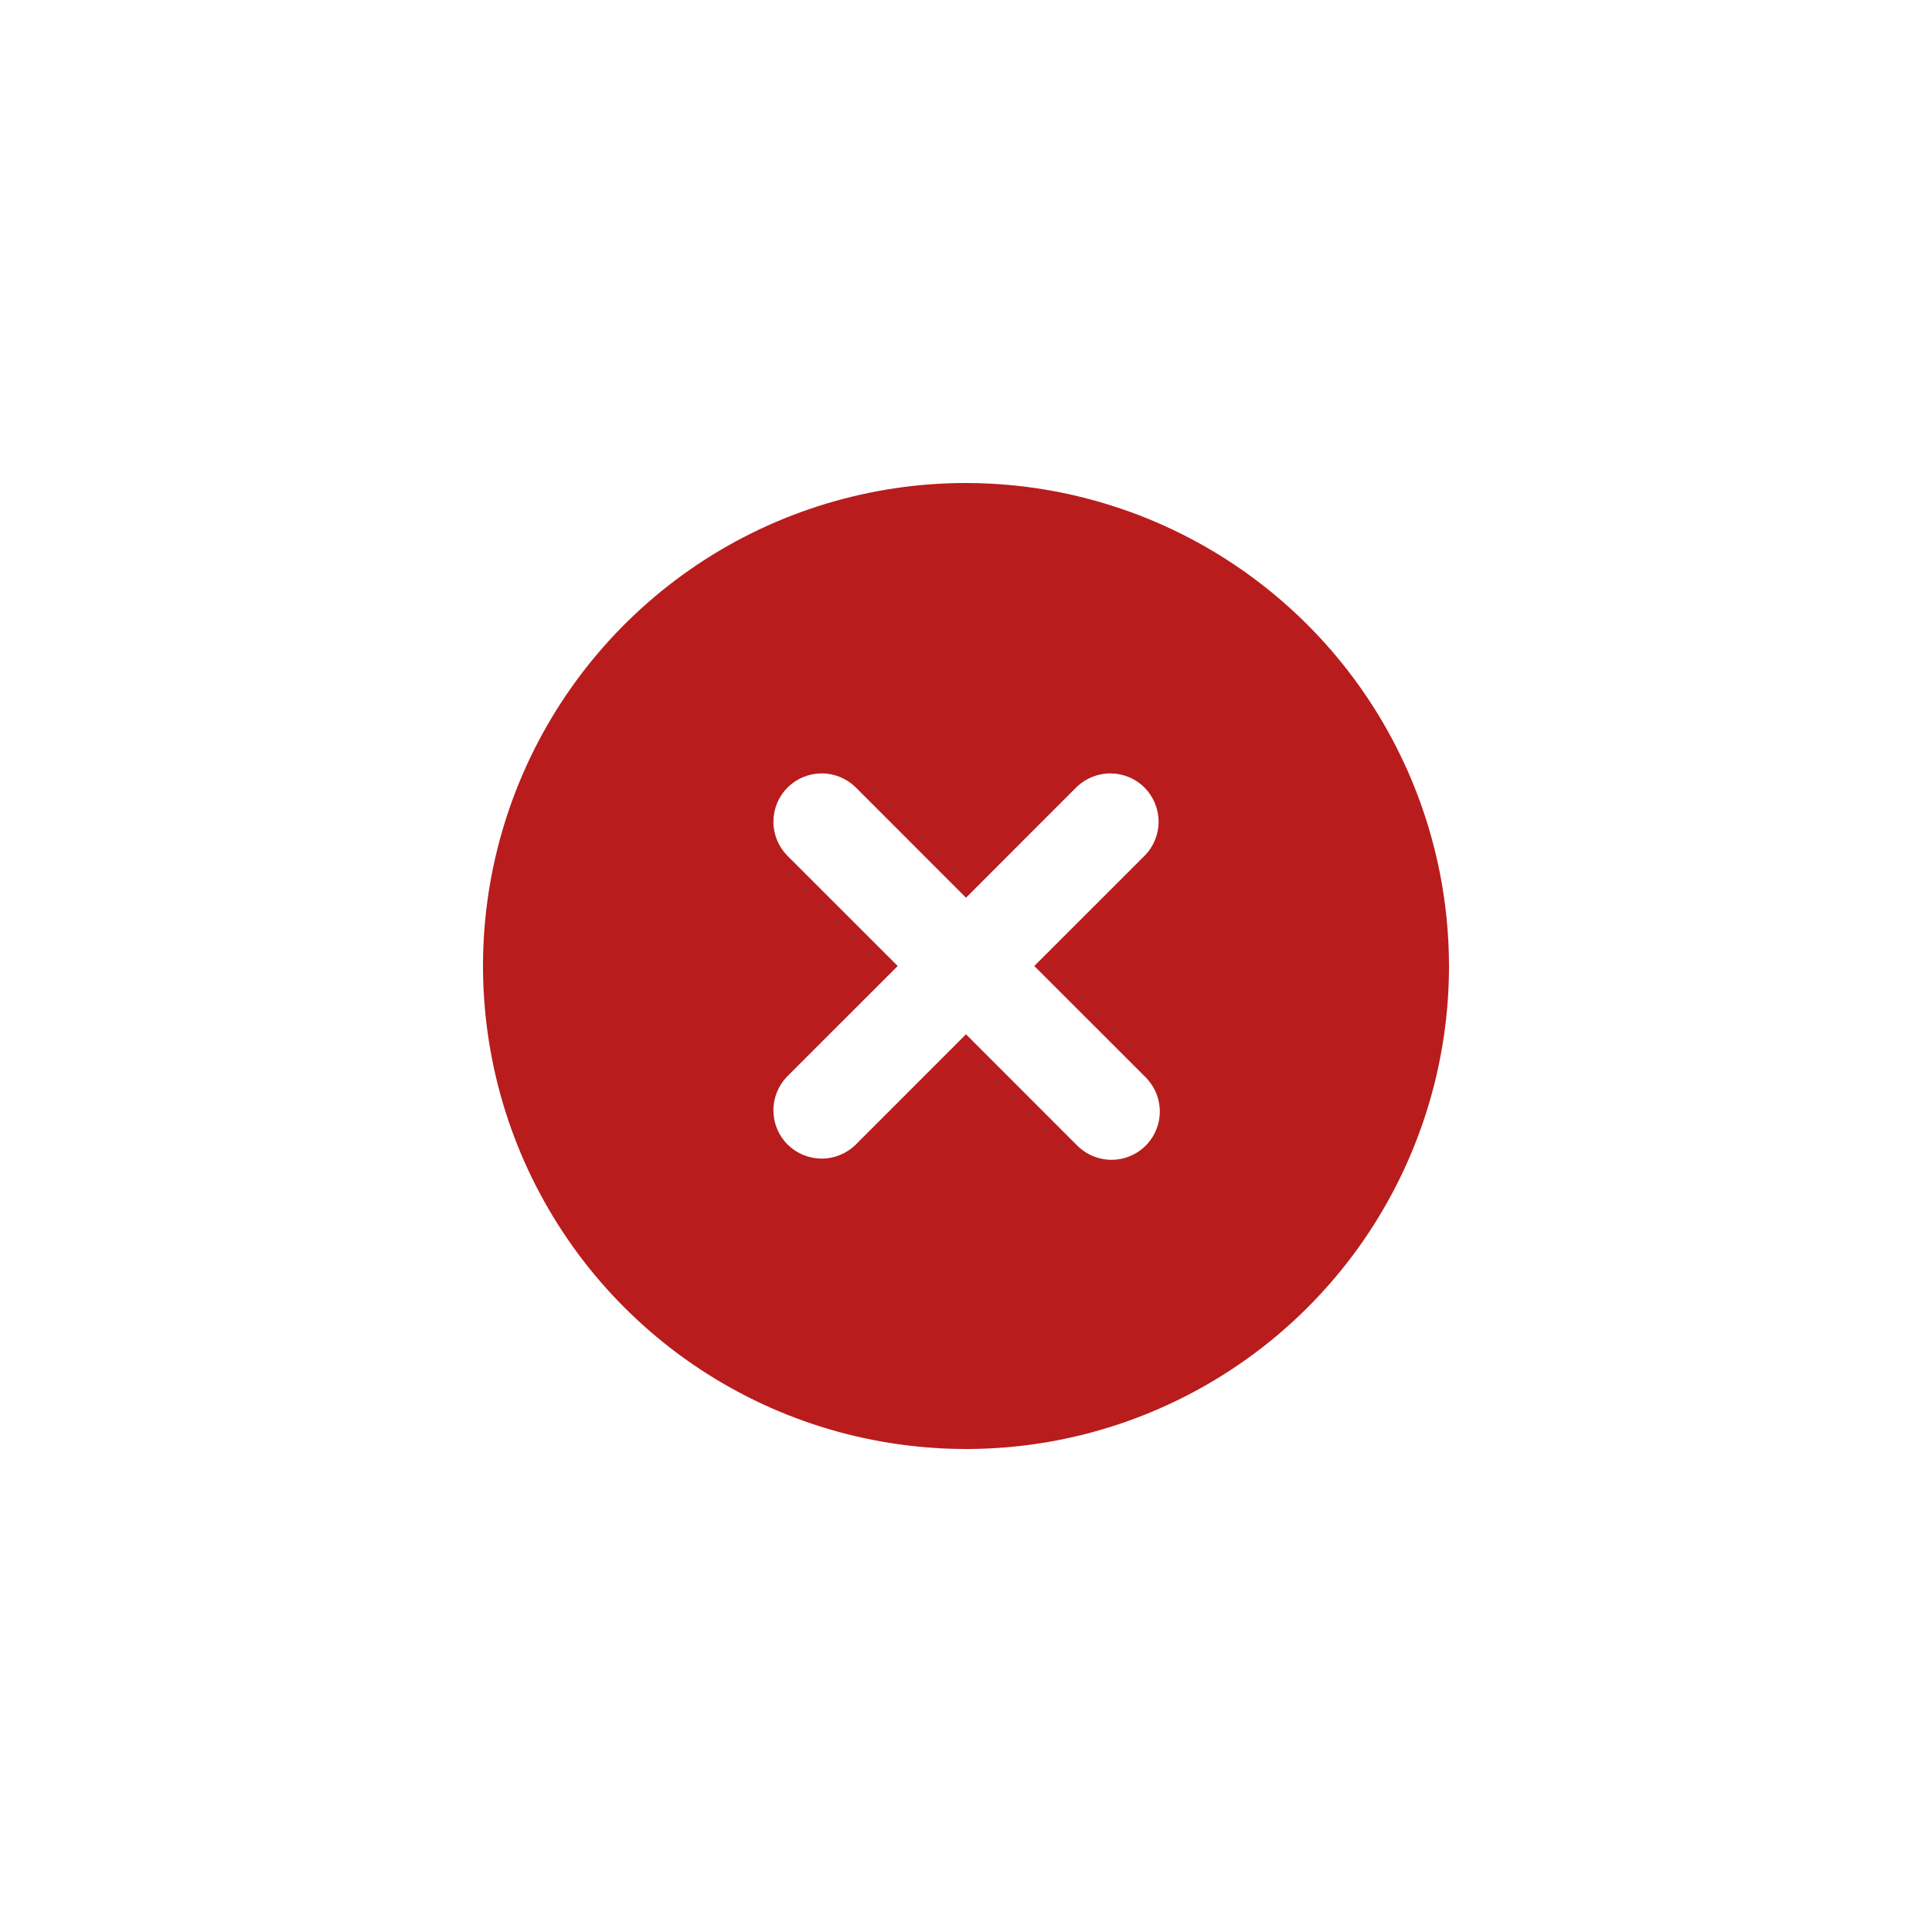
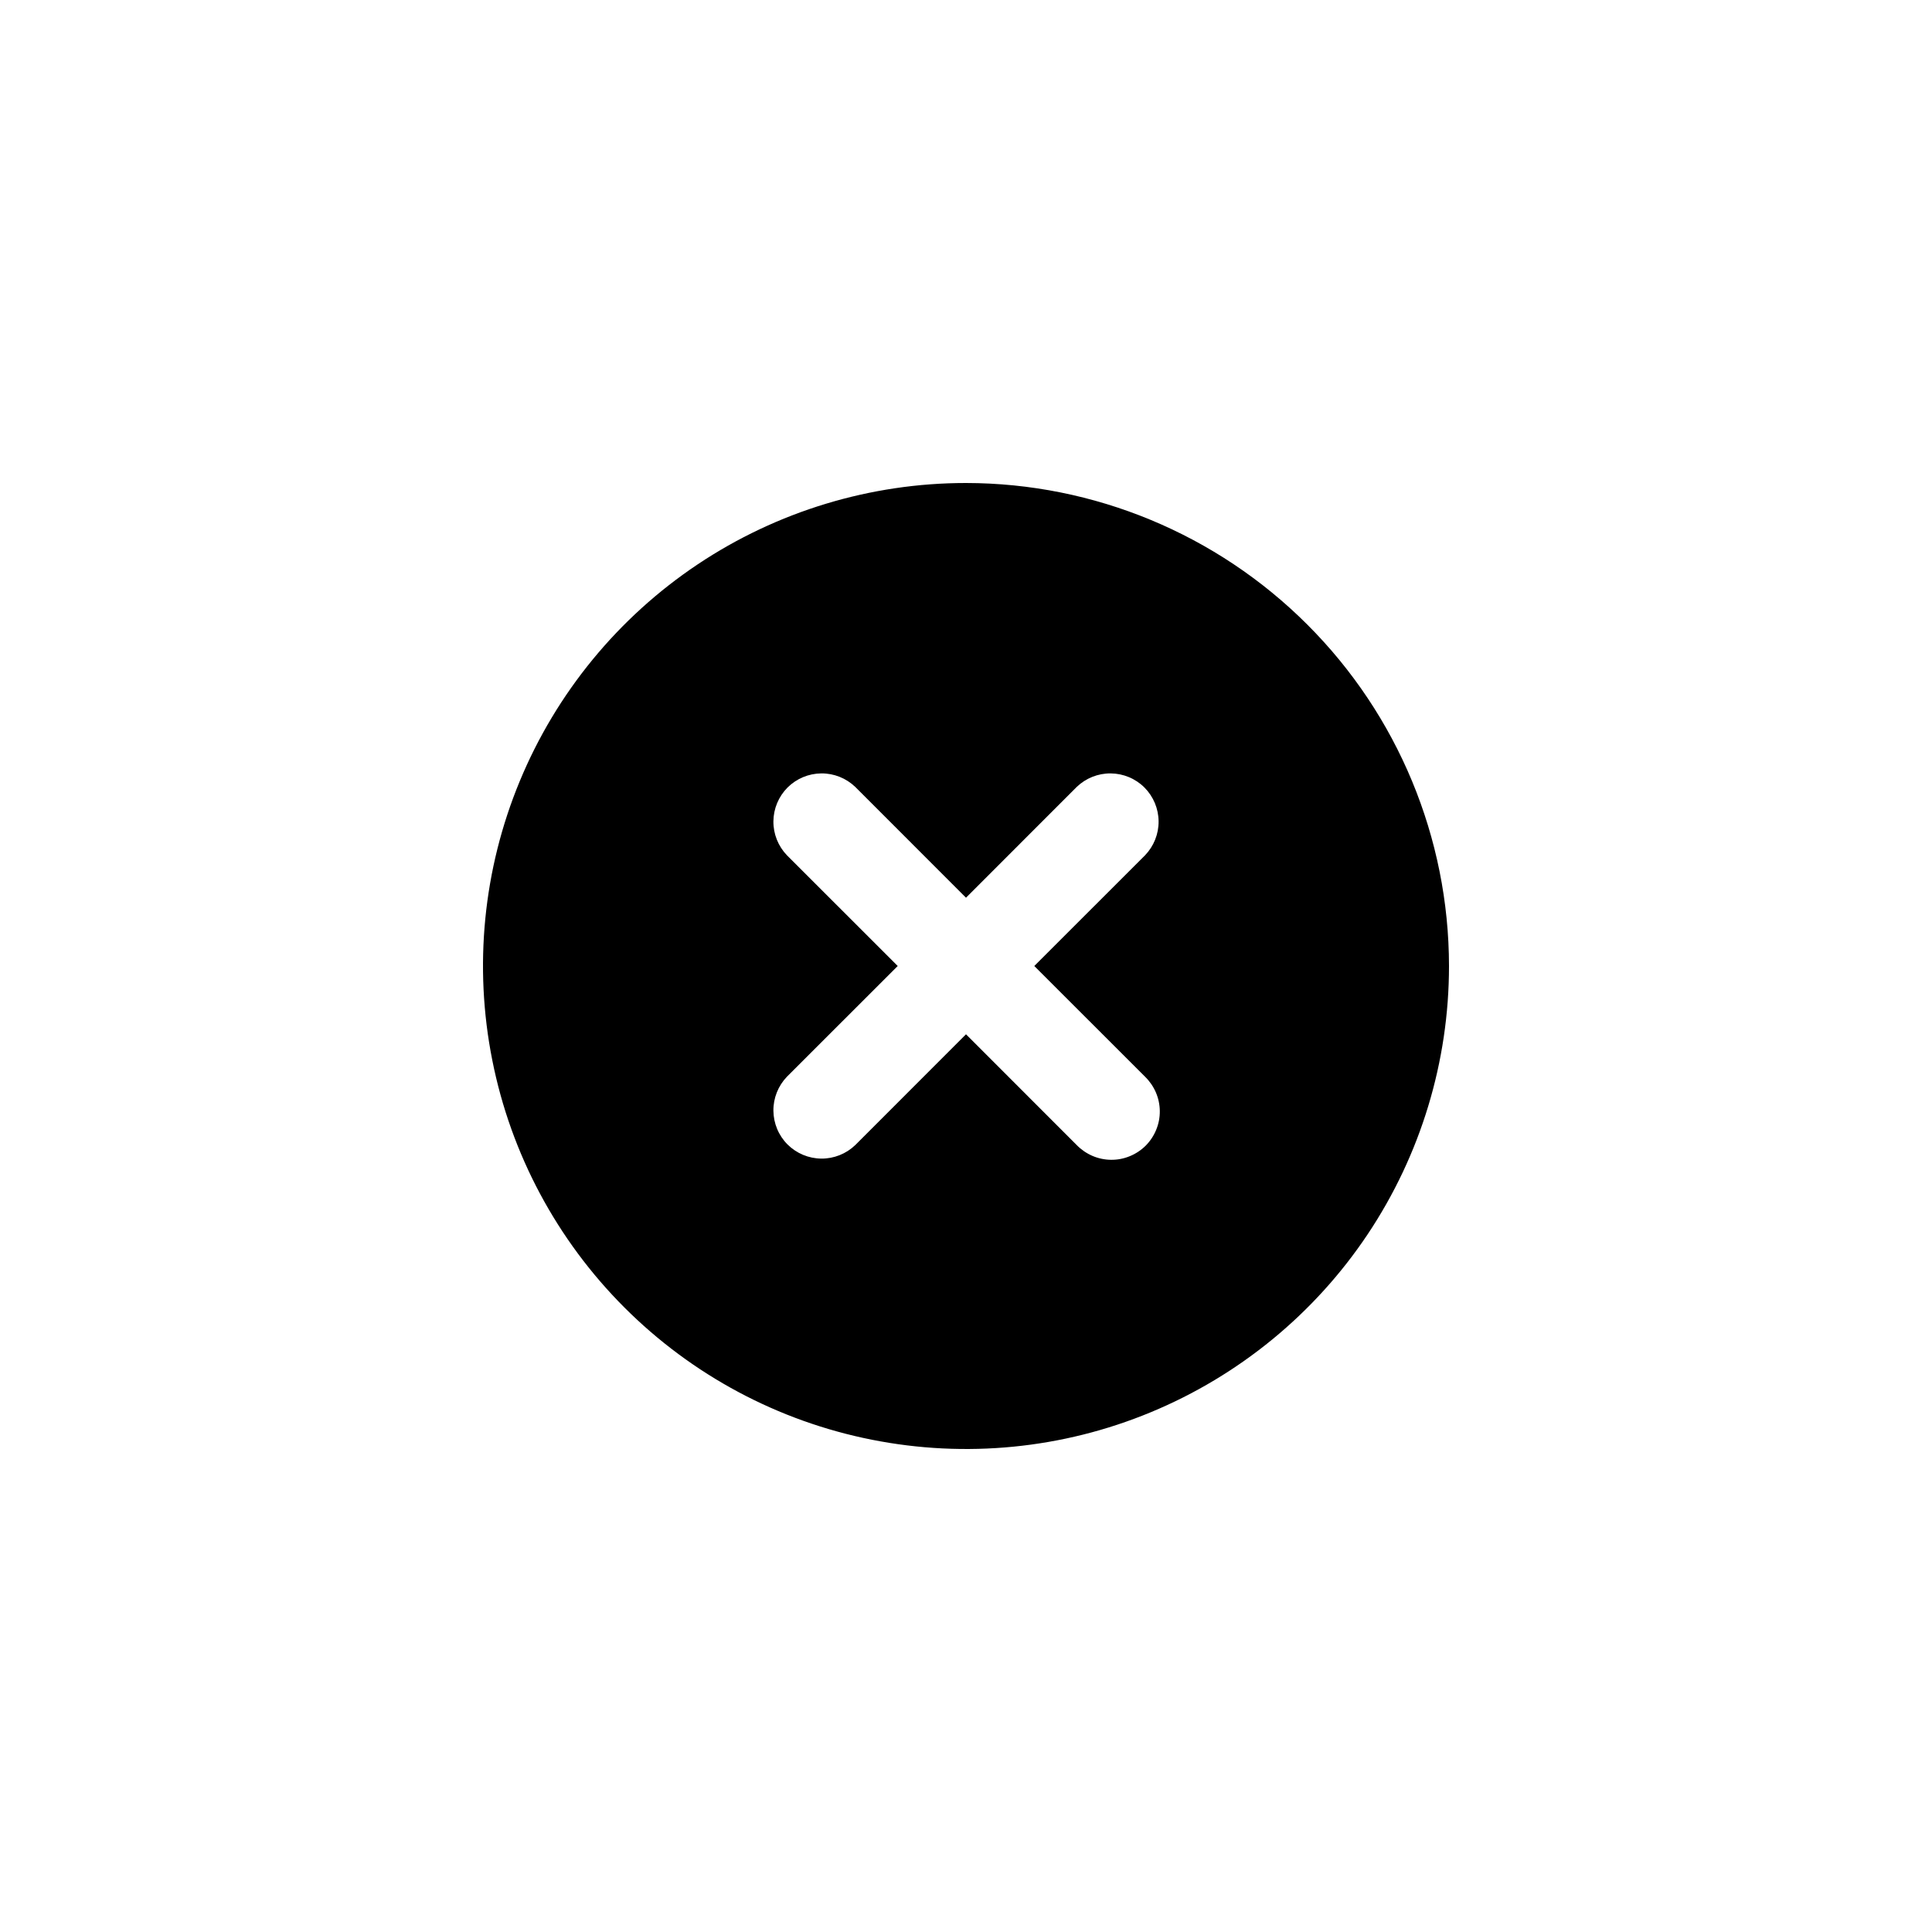
<svg xmlns="http://www.w3.org/2000/svg" width="32" height="32" viewBox="0 0 32 32" fill="none">
-   <path d="M16 8C14.418 8 12.871 8.469 11.555 9.348C10.24 10.227 9.214 11.477 8.609 12.938C8.003 14.4 7.845 16.009 8.154 17.561C8.462 19.113 9.224 20.538 10.343 21.657C11.462 22.776 12.887 23.538 14.439 23.846C15.991 24.155 17.6 23.997 19.061 23.391C20.523 22.785 21.773 21.76 22.652 20.445C23.531 19.129 24 17.582 24 16C23.998 13.879 23.154 11.845 21.654 10.346C20.154 8.846 18.121 8.002 16 8ZM18.966 17.834C19.042 17.908 19.103 17.997 19.145 18.094C19.187 18.192 19.209 18.297 19.21 18.403C19.211 18.509 19.191 18.614 19.15 18.713C19.11 18.811 19.051 18.9 18.976 18.976C18.9 19.051 18.811 19.11 18.713 19.15C18.614 19.191 18.509 19.211 18.403 19.21C18.297 19.209 18.192 19.187 18.094 19.145C17.997 19.103 17.908 19.042 17.834 18.966L16 17.131L14.166 18.966C14.015 19.111 13.813 19.192 13.603 19.19C13.393 19.188 13.193 19.104 13.044 18.956C12.896 18.808 12.812 18.607 12.81 18.397C12.808 18.187 12.889 17.985 13.034 17.834L14.869 16L13.034 14.166C12.889 14.015 12.808 13.813 12.81 13.603C12.812 13.393 12.896 13.193 13.044 13.044C13.193 12.896 13.393 12.812 13.603 12.81C13.813 12.808 14.015 12.889 14.166 13.034L16 14.869L17.834 13.034C17.985 12.889 18.187 12.808 18.397 12.81C18.607 12.812 18.808 12.896 18.956 13.044C19.104 13.193 19.188 13.393 19.19 13.603C19.192 13.813 19.111 14.015 18.966 14.166L17.131 16L18.966 17.834Z" fill="#B91C1C" />
+   <path d="M16 8C14.418 8 12.871 8.469 11.555 9.348C10.24 10.227 9.214 11.477 8.609 12.938C8.003 14.4 7.845 16.009 8.154 17.561C8.462 19.113 9.224 20.538 10.343 21.657C11.462 22.776 12.887 23.538 14.439 23.846C15.991 24.155 17.6 23.997 19.061 23.391C20.523 22.785 21.773 21.76 22.652 20.445C23.531 19.129 24 17.582 24 16C23.998 13.879 23.154 11.845 21.654 10.346C20.154 8.846 18.121 8.002 16 8ZM18.966 17.834C19.042 17.908 19.103 17.997 19.145 18.094C19.187 18.192 19.209 18.297 19.21 18.403C19.211 18.509 19.191 18.614 19.15 18.713C19.11 18.811 19.051 18.9 18.976 18.976C18.9 19.051 18.811 19.11 18.713 19.15C18.614 19.191 18.509 19.211 18.403 19.21C18.297 19.209 18.192 19.187 18.094 19.145C17.997 19.103 17.908 19.042 17.834 18.966L16 17.131L14.166 18.966C14.015 19.111 13.813 19.192 13.603 19.19C13.393 19.188 13.193 19.104 13.044 18.956C12.896 18.808 12.812 18.607 12.81 18.397C12.808 18.187 12.889 17.985 13.034 17.834L14.869 16L13.034 14.166C12.889 14.015 12.808 13.813 12.81 13.603C12.812 13.393 12.896 13.193 13.044 13.044C13.193 12.896 13.393 12.812 13.603 12.81C13.813 12.808 14.015 12.889 14.166 13.034L16 14.869L17.834 13.034C17.985 12.889 18.187 12.808 18.397 12.81C18.607 12.812 18.808 12.896 18.956 13.044C19.104 13.193 19.188 13.393 19.19 13.603C19.192 13.813 19.111 14.015 18.966 14.166L17.131 16L18.966 17.834Z" fill="currentColor" />
</svg>
